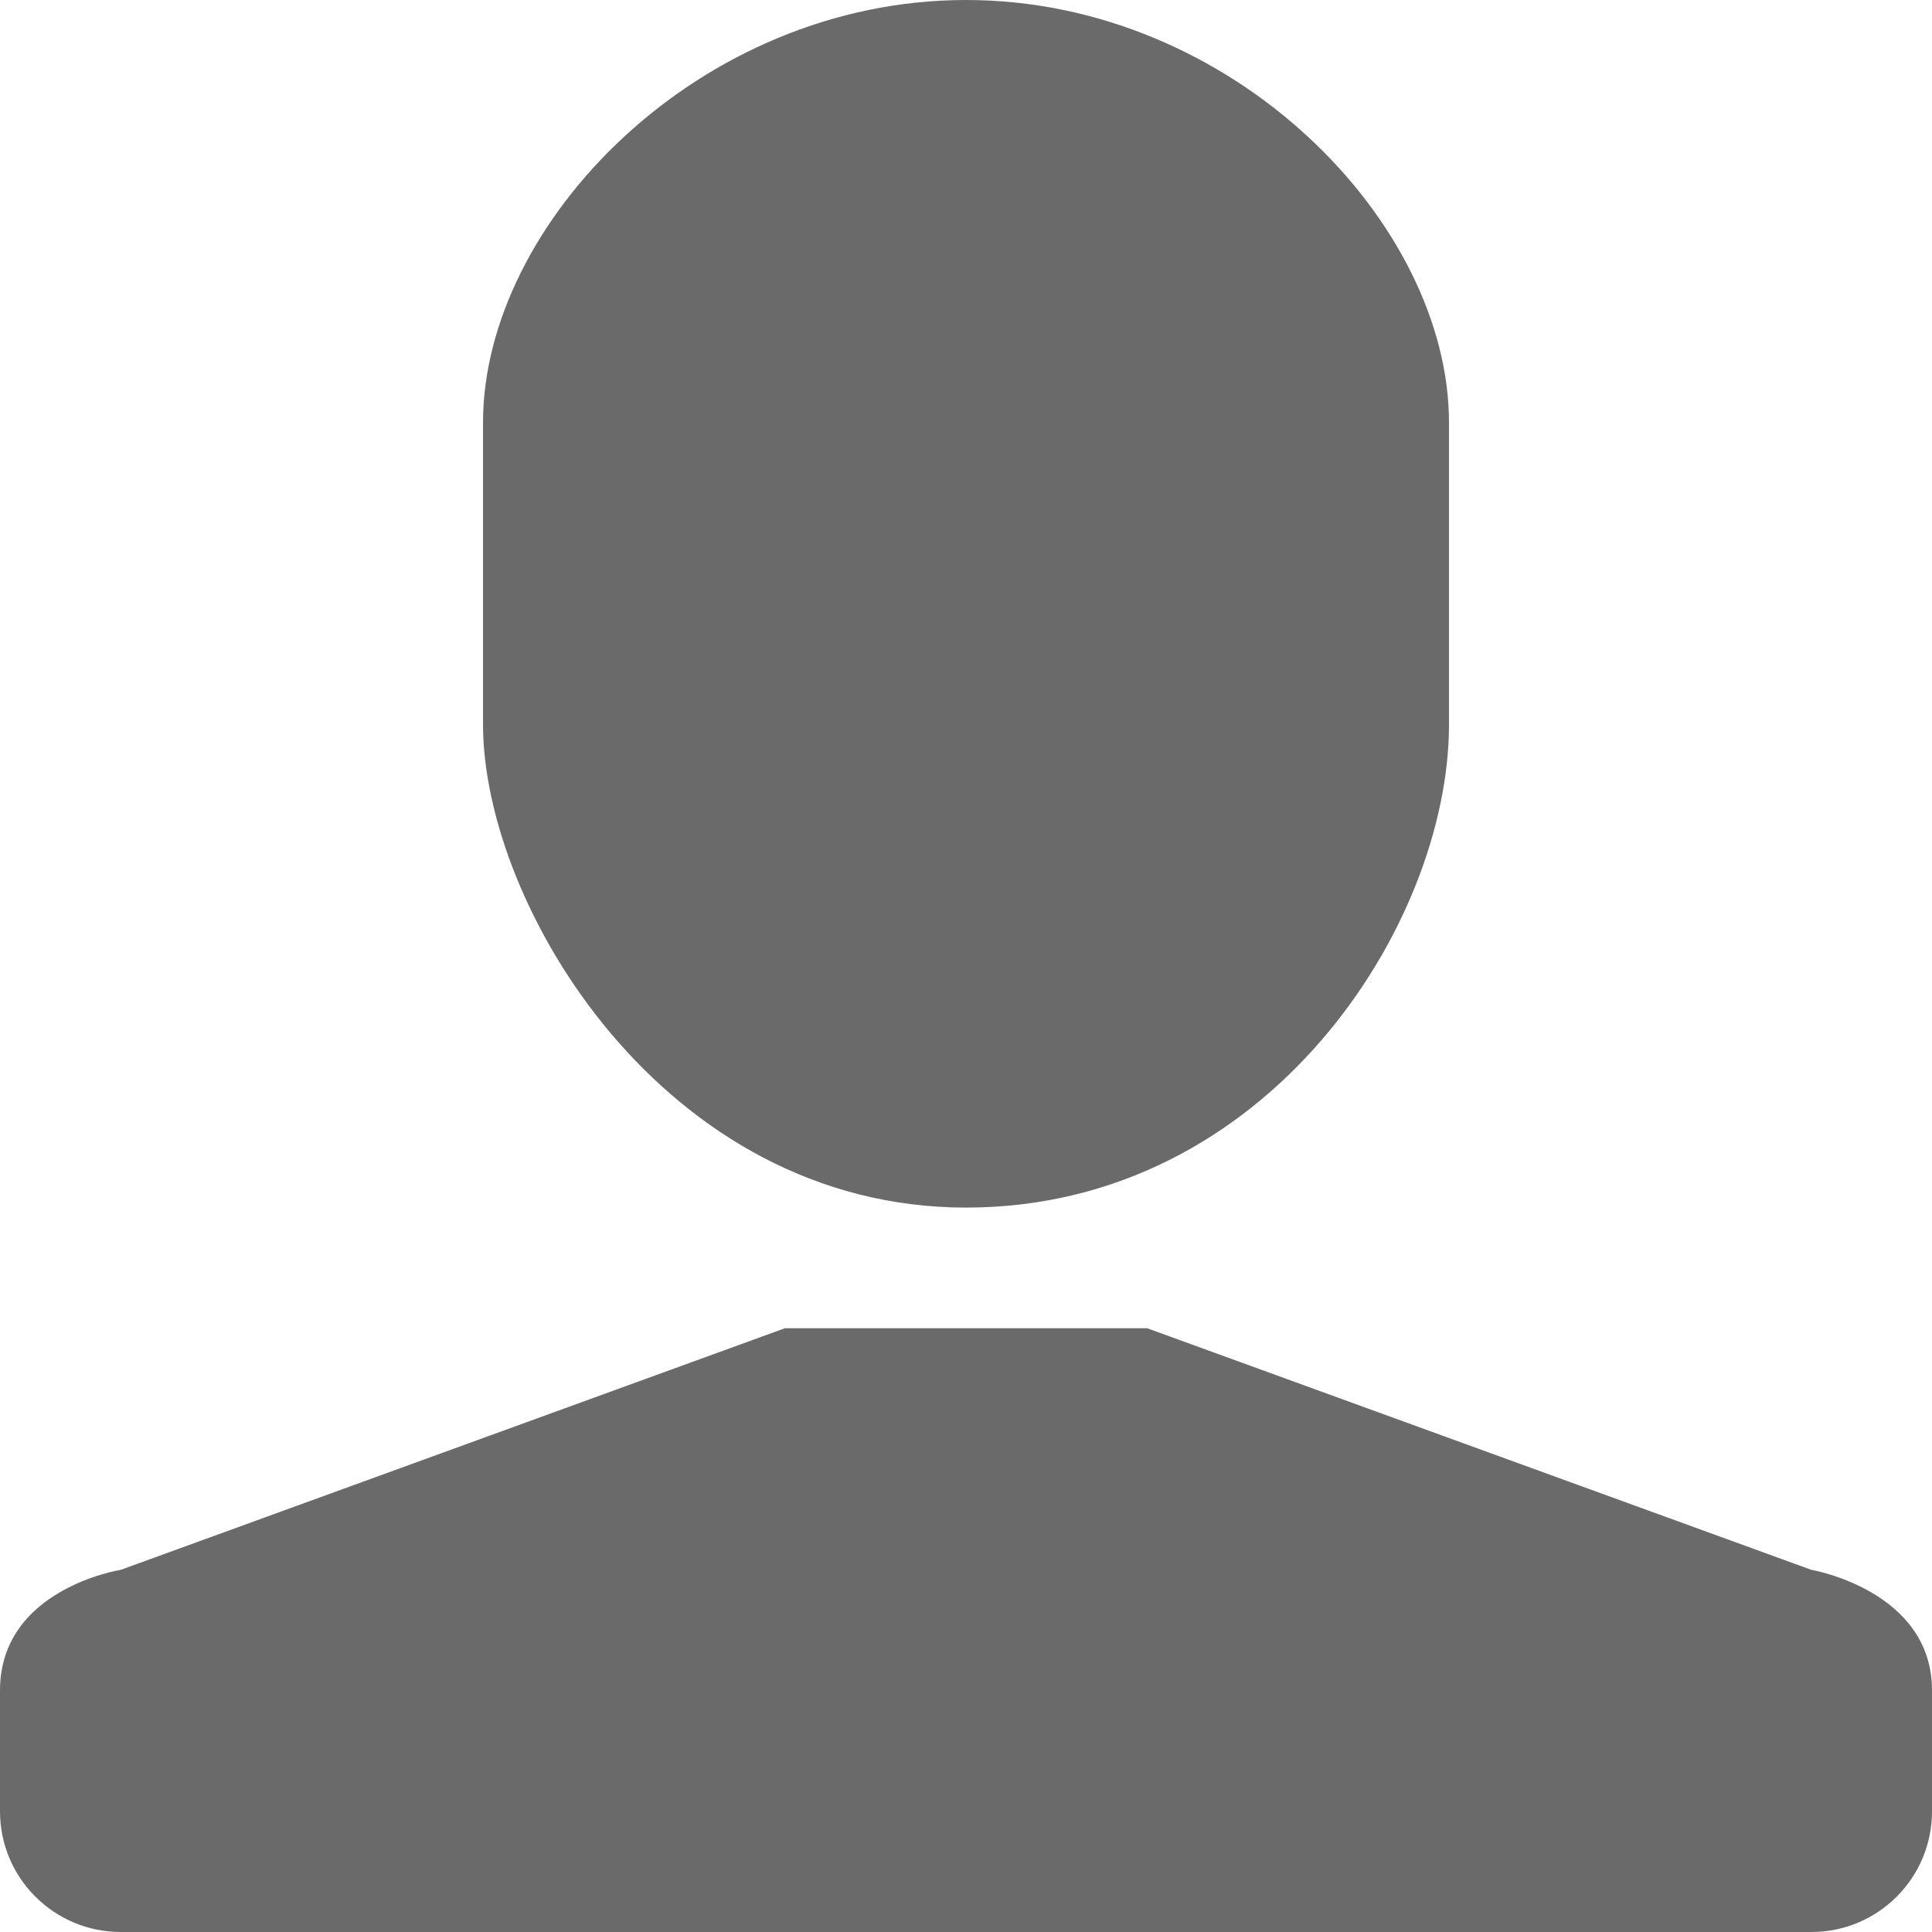
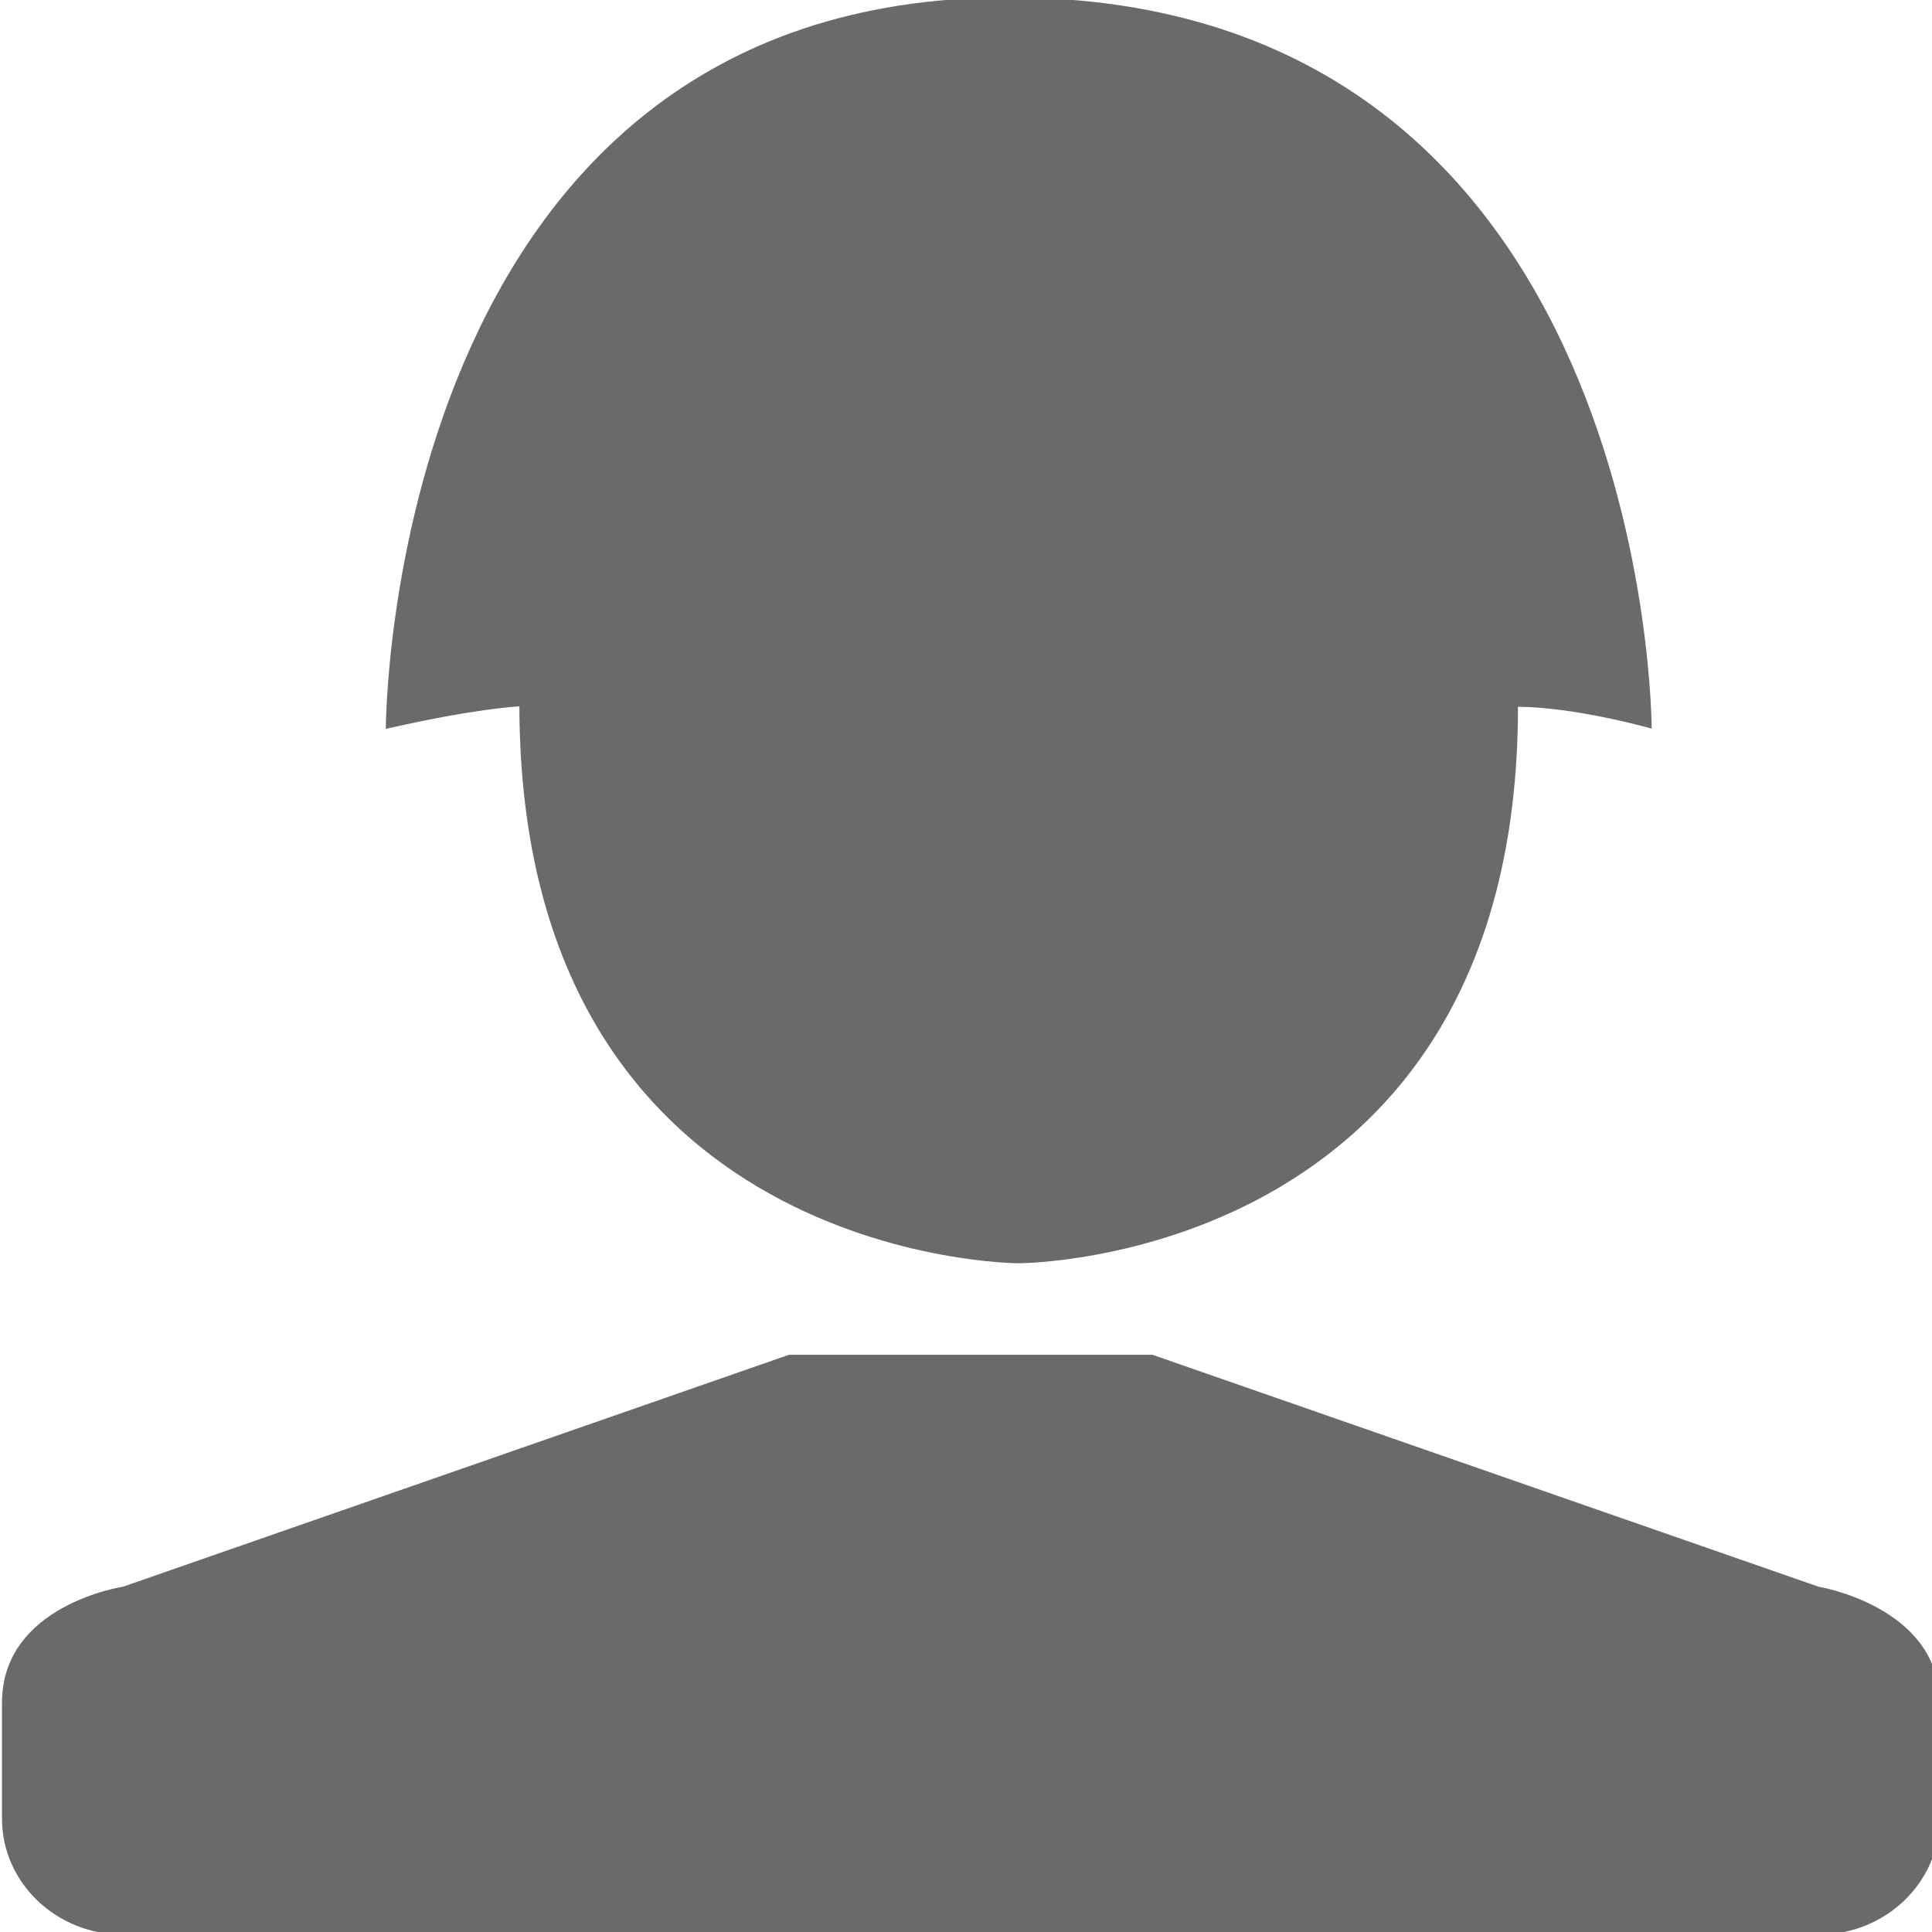
- <svg xmlns="http://www.w3.org/2000/svg" version="1.1" id="Layer_1" x="0px" y="0px" width="60" height="60" viewBox="0 0 60 60" enable-background="new 0 0 36 36" xml:space="preserve">
-   <defs id="defs11" />
-   <path id="plus_12_" d="m 1742.627,845.451 c -0.297,0 -0.535,-0.238 -0.535,-0.535 v -5.23 h -5.229 c -0.298,0 -0.537,-0.239 -0.537,-0.534 v -3.461 c 0,-0.298 0.239,-0.535 0.537,-0.535 h 5.229 v -5.23 c 0,-0.299 0.238,-0.537 0.535,-0.537 h 3.461 c 0.296,0 0.536,0.238 0.536,0.537 v 5.23 h 5.229 c 0.298,0 0.537,0.237 0.537,0.535 v 3.461 c 0,0.295 -0.239,0.534 -0.537,0.534 h -5.229 v 5.23 c 0,0.297 -0.24,0.535 -0.536,0.535 h -3.461 z" style="fill:#6a6a6a" />
-   <g id="usericon" transform="matrix(2.1596,0,0,2.159672,-8.871636,-8.874091)">
-     <path d="m 30.156,26.683 -9.551,-3.474 h -5.21 l -9.55,3.474 c 0,0 -1.737,0.27 -1.737,1.735 v 1.738 c 0,0.959 0.778,1.735 1.737,1.735 h 24.311 c 0.959,0 1.735,-0.776 1.735,-1.735 v -1.738 c 0.001,-1.439 -1.735,-1.735 -1.735,-1.735 z" id="path5" style="fill:#6a6a6a" />
-     <path d="m 18,21.474 c 4.341,0 6.945,-4.07 6.945,-6.946 v -4.342 c 0,-2.874 -3.109,-6.077 -6.945,-6.077 -3.835,0 -6.946,3.203 -6.946,6.077 v 4.342 c 0,2.603 2.604,6.946 6.946,6.946 z" id="path7" style="fill:#6a6a6a" />
+ <svg xmlns="http://www.w3.org/2000/svg" version="1.1" id="Layer_1" x="0px" y="0px" width="60px" height="60px" viewBox="0 0 60 60" enable-background="new 0 0 60 60" xml:space="preserve">
+   <path id="plus_12_" fill="#6A6A6A" d="M1742.627,845.451c-0.297,0-0.535-0.238-0.535-0.535v-5.23  h-5.229c-0.298,0-0.537-0.238-0.537-0.533v-3.461c0-0.299,0.239-0.535,0.537-0.535h5.229v-5.23c0-0.299,0.238-0.537,0.535-0.537  h3.461c0.296,0,0.536,0.238,0.536,0.537v5.23h5.229c0.298,0,0.537,0.236,0.537,0.535v3.461c0,0.295-0.239,0.533-0.537,0.533h-5.229  v5.23c0,0.297-0.24,0.535-0.536,0.535H1742.627z" />
+   <g>
+     <path fill="#6A6A6A" d="M56.475,49.276l-20.687-7.203H24.506L3.823,49.276c0,0-3.761,0.562-3.761,3.602v3.605   c0,1.986,1.687,3.598,3.761,3.598h52.652c2.078,0,3.761-1.611,3.761-3.598v-3.605C60.235,49.892,56.475,49.276,56.475,49.276z" />
+     <path fill="#6A6A6A" d="M47.142,21.949c1.819,0.014,4.152,0.679,4.152,0.679s0-22.709-19.976-22.709   c-19.336,0-19.336,22.718-19.336,22.718c2.773-0.638,4.148-0.701,4.148-0.701c0.033,17.296,15.51,17.296,15.51,17.296   S47.142,39.231,47.142,21.949z" />
  </g>
</svg>
